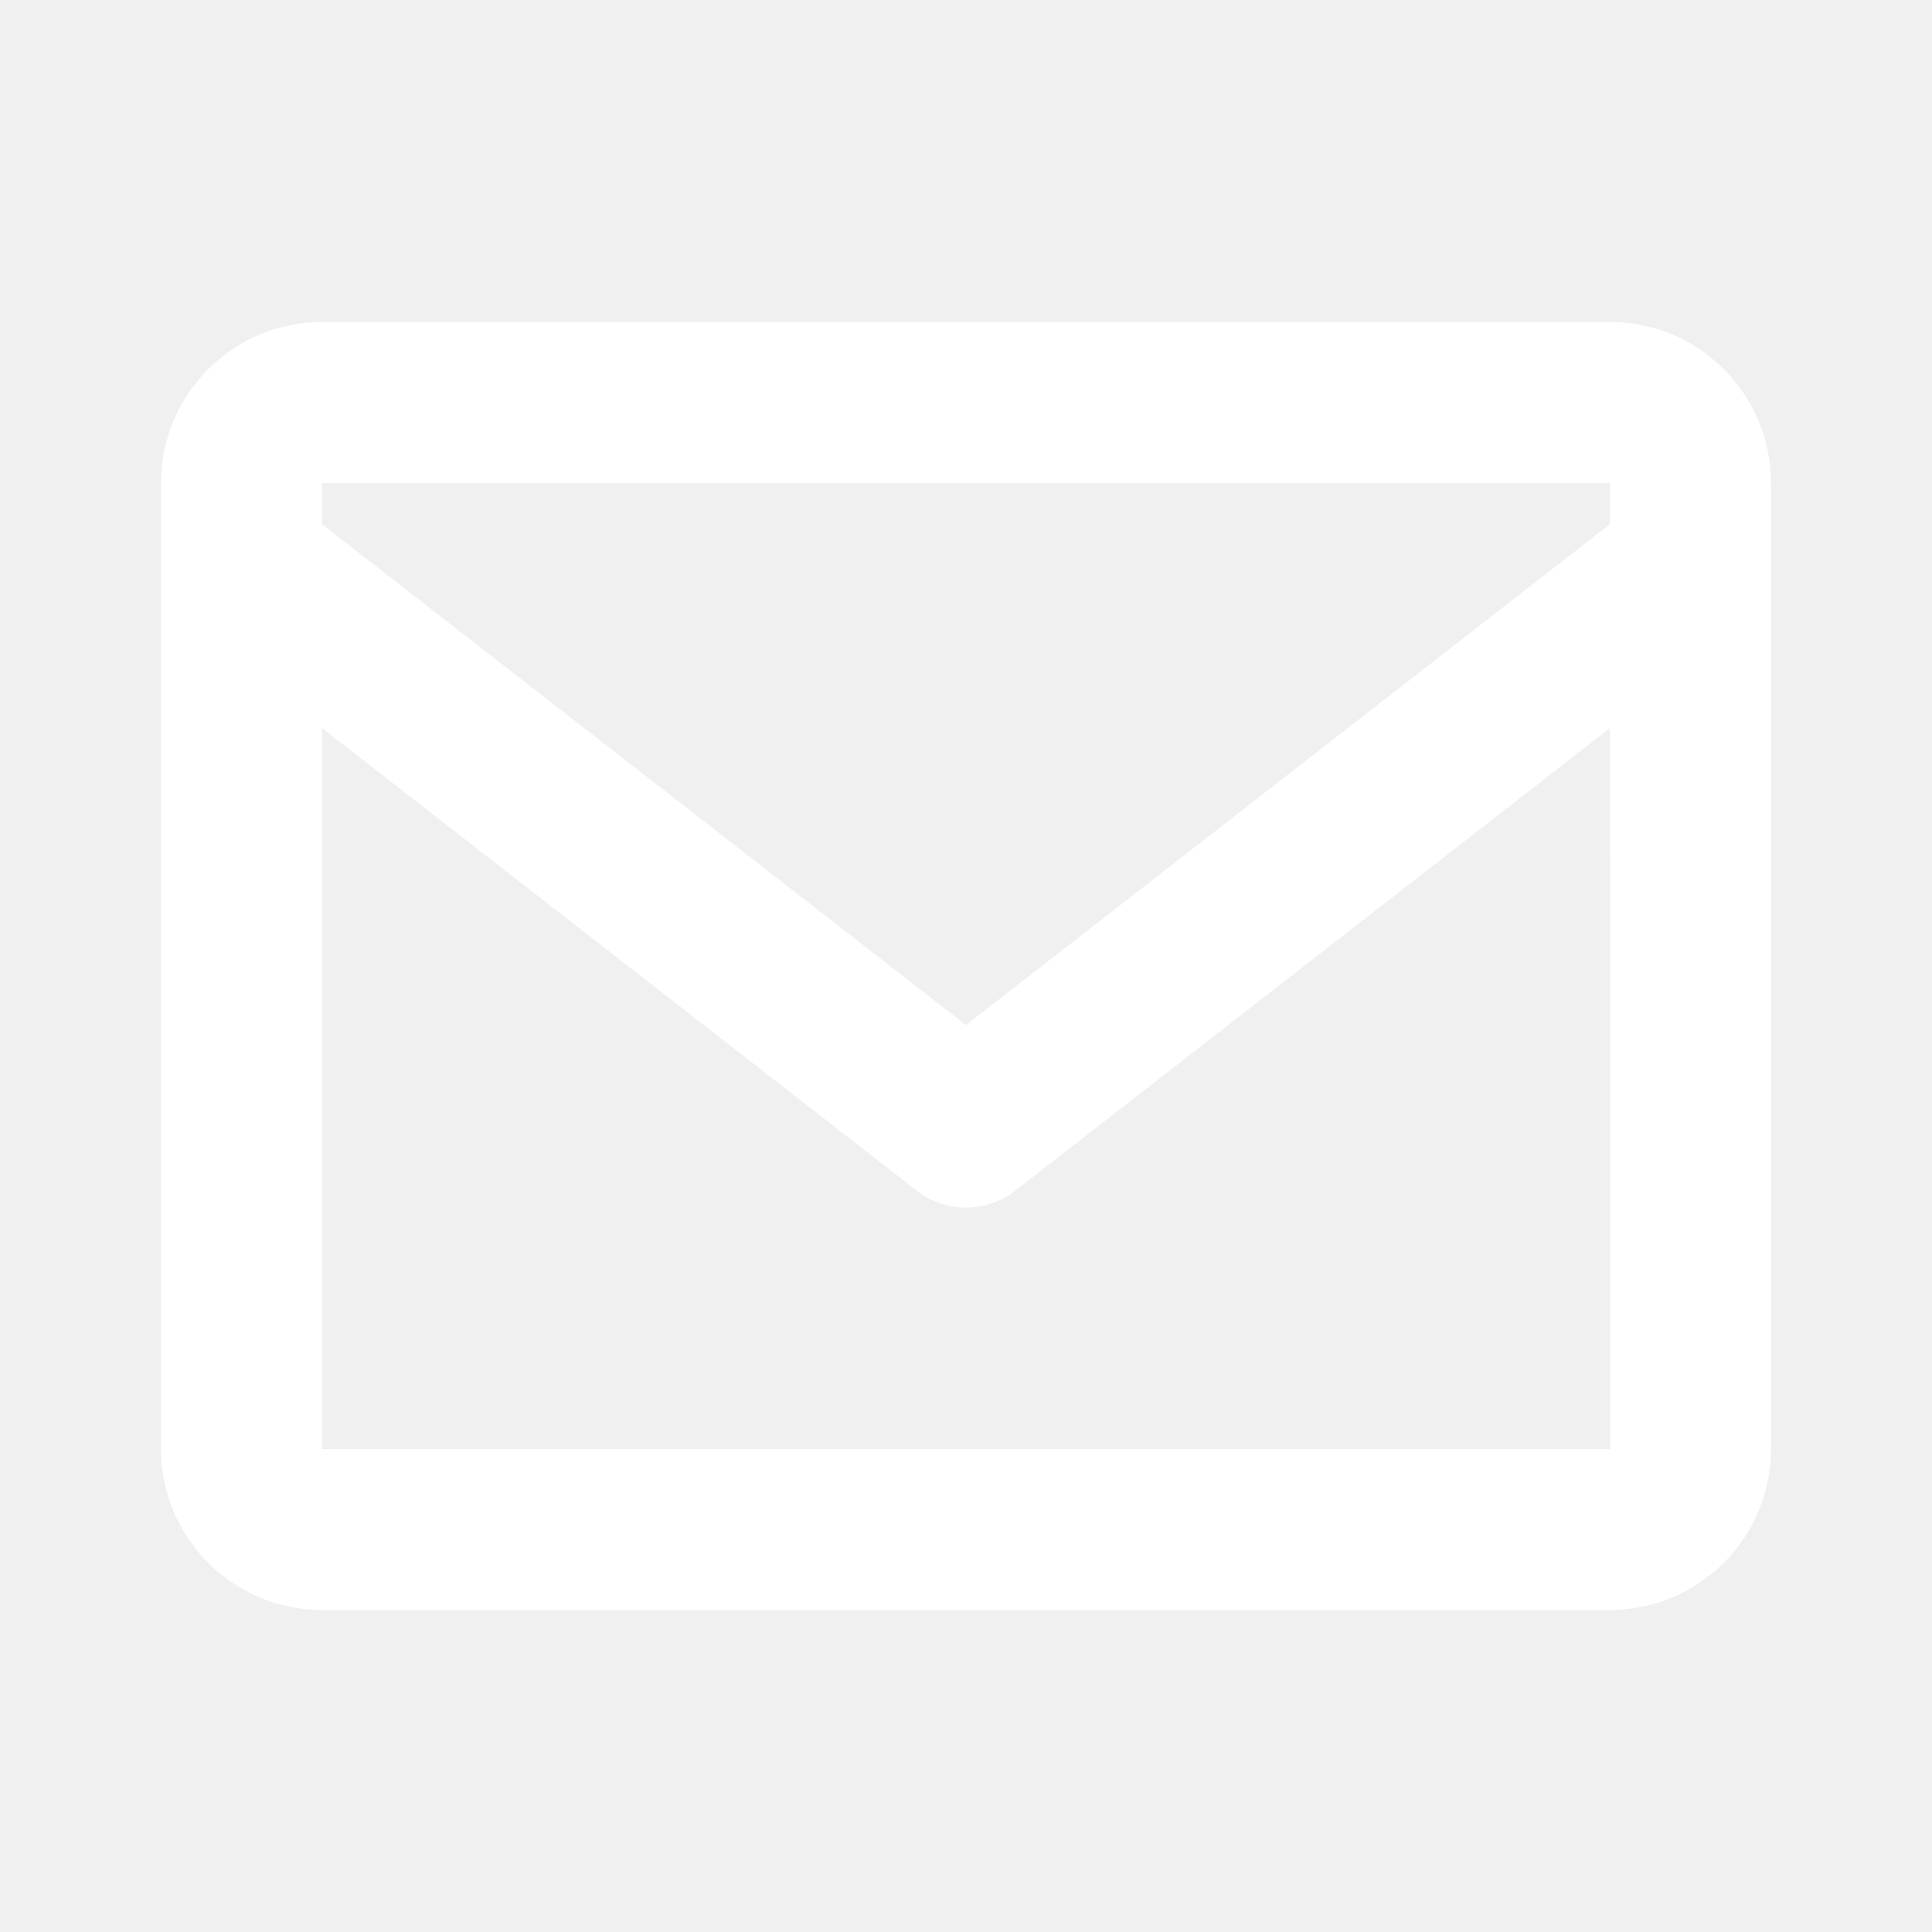
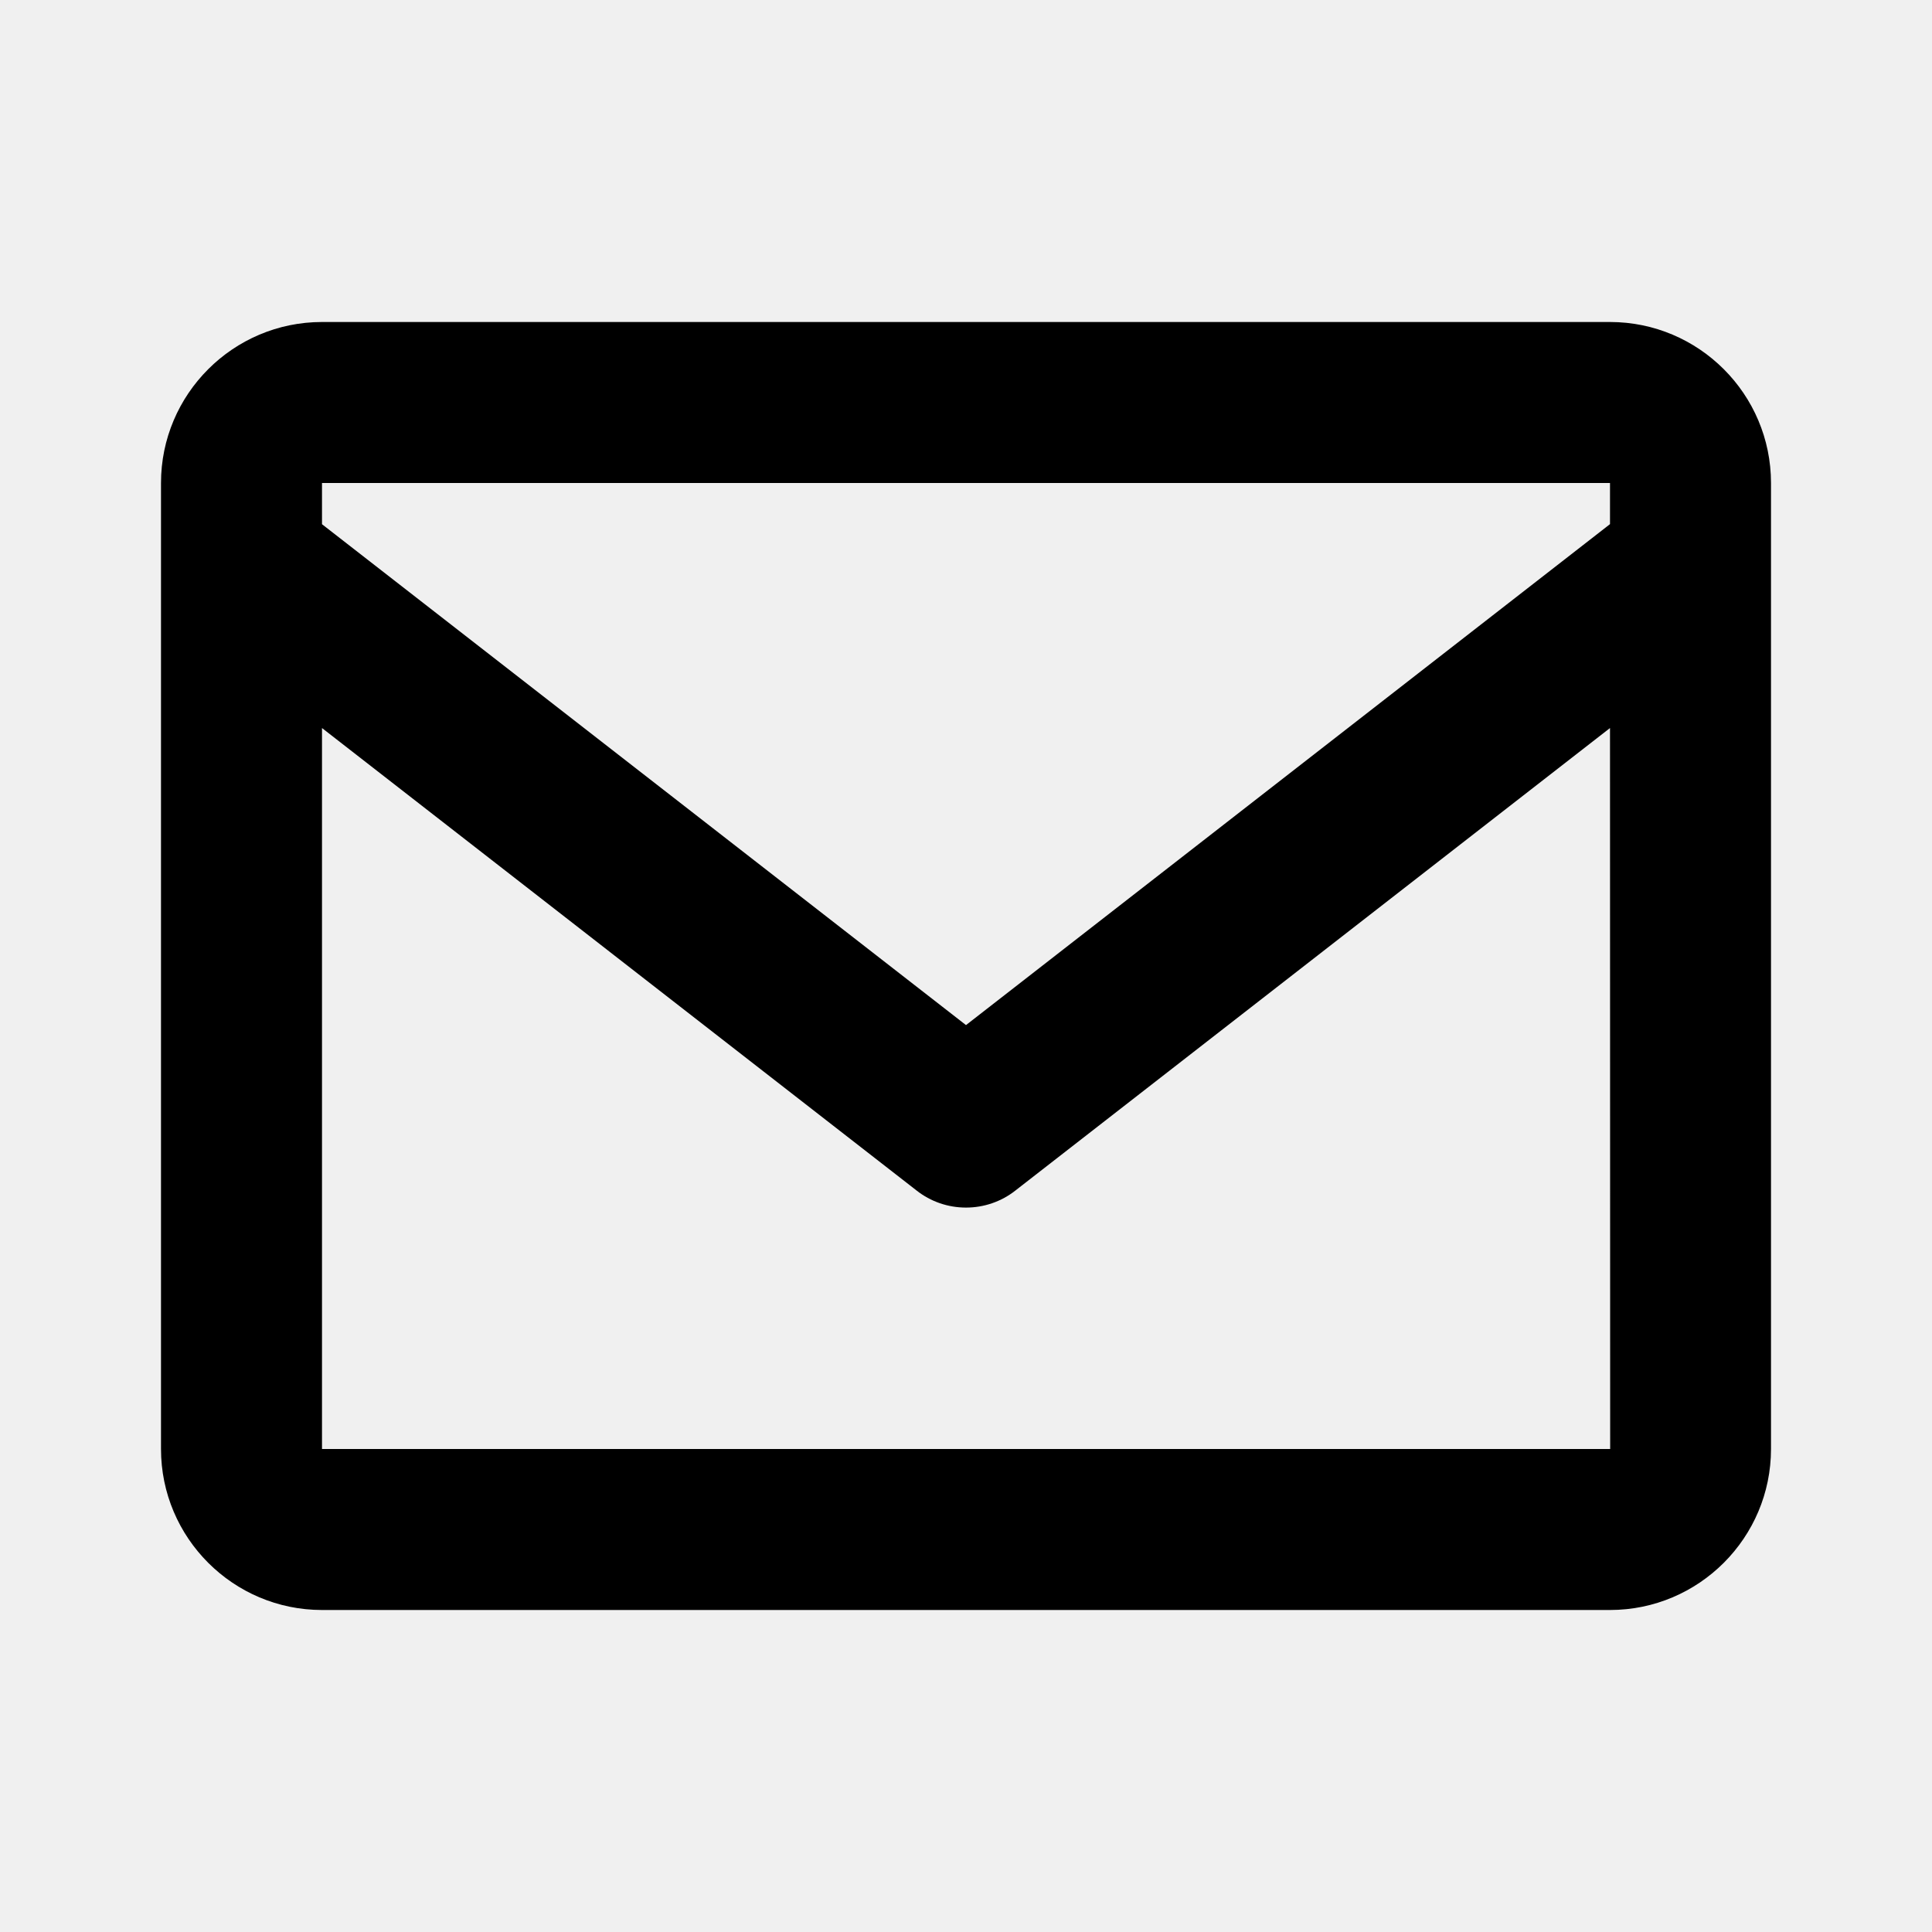
<svg xmlns="http://www.w3.org/2000/svg" width="24" height="24" viewBox="0 0 24 24" fill="none">
-   <path d="M20 4H4C2.897 4 2 4.897 2 6V18C2 19.103 2.897 20 4 20H20C21.103 20 22 19.103 22 18V6C22 4.897 21.103 4 20 4ZM20 6V6.511L12 12.734L4 6.512V6H20ZM4 18V9.044L11.386 14.789C11.561 14.927 11.777 15.001 12 15.001C12.223 15.001 12.439 14.927 12.614 14.789L20 9.044L20.002 18H4Z" fill="white" />
+   <path d="M20 4H4C2.897 4 2 4.897 2 6V18C2 19.103 2.897 20 4 20H20C21.103 20 22 19.103 22 18V6C22 4.897 21.103 4 20 4ZM20 6V6.511L12 12.734L4 6.512V6H20ZM4 18V9.044L11.386 14.789C11.561 14.927 11.777 15.001 12 15.001C12.223 15.001 12.439 14.927 12.614 14.789L20 9.044L20.002 18H4Z" fill="currentColor" />
</svg>
